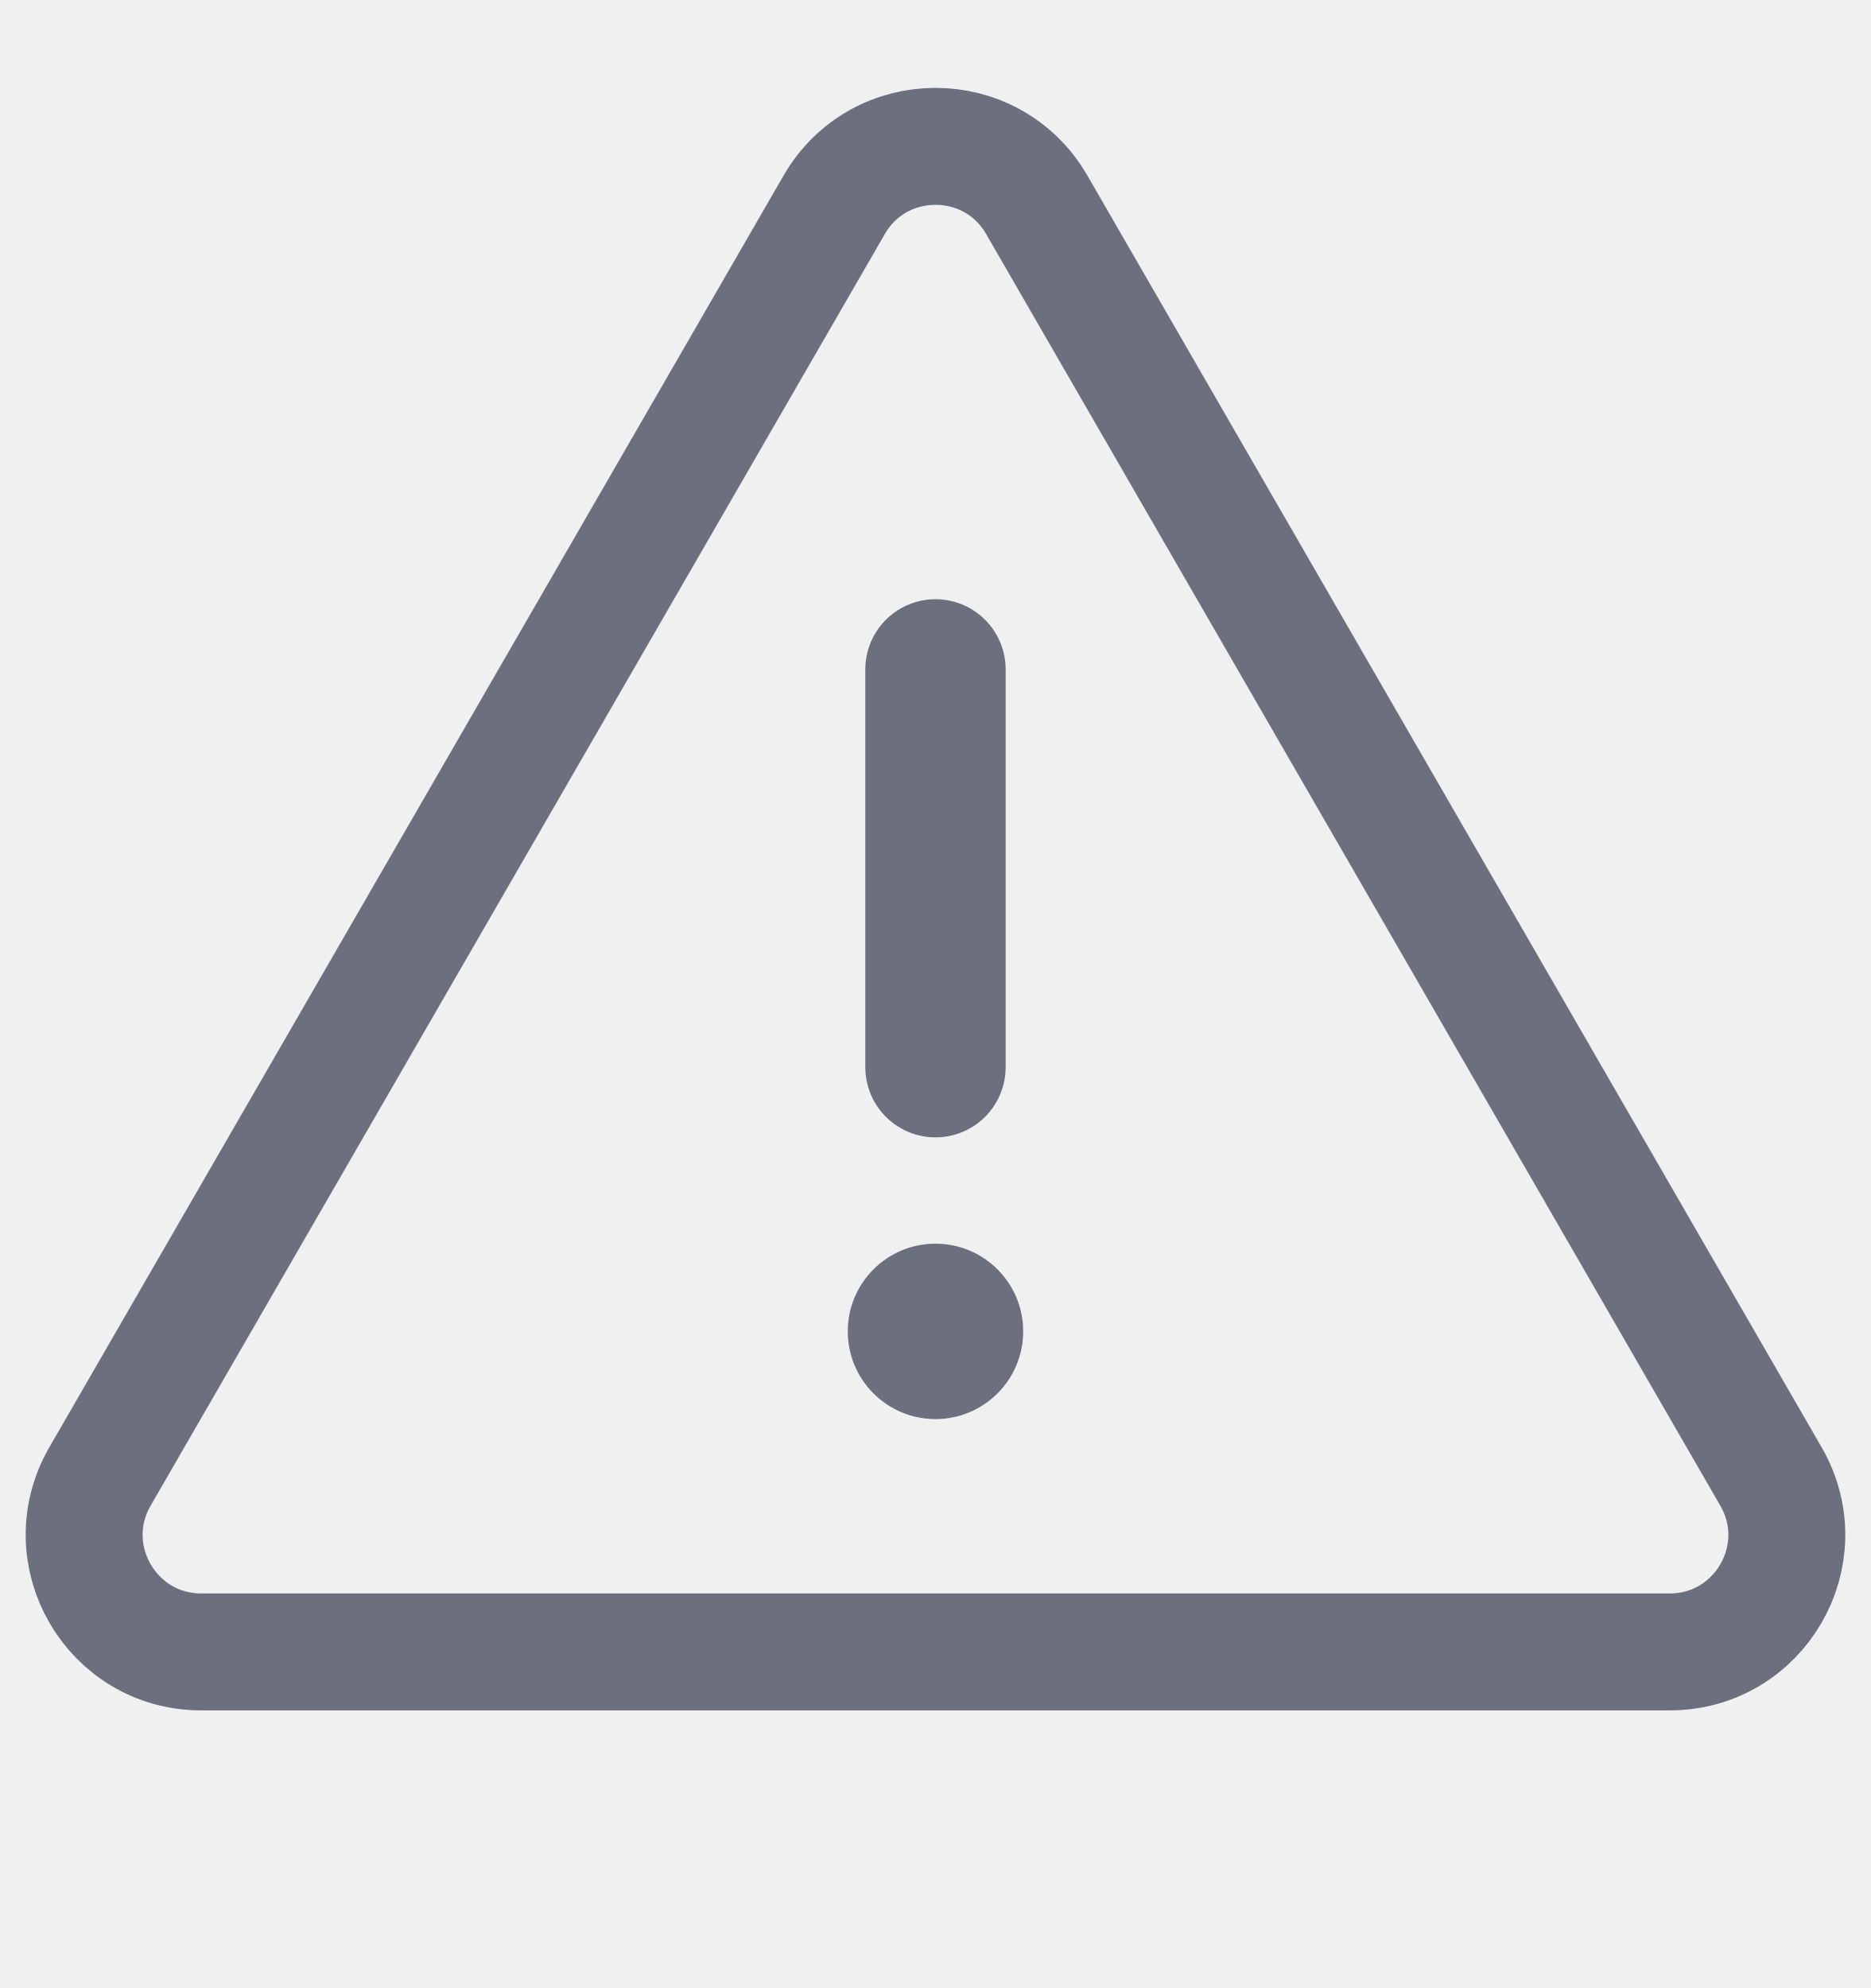
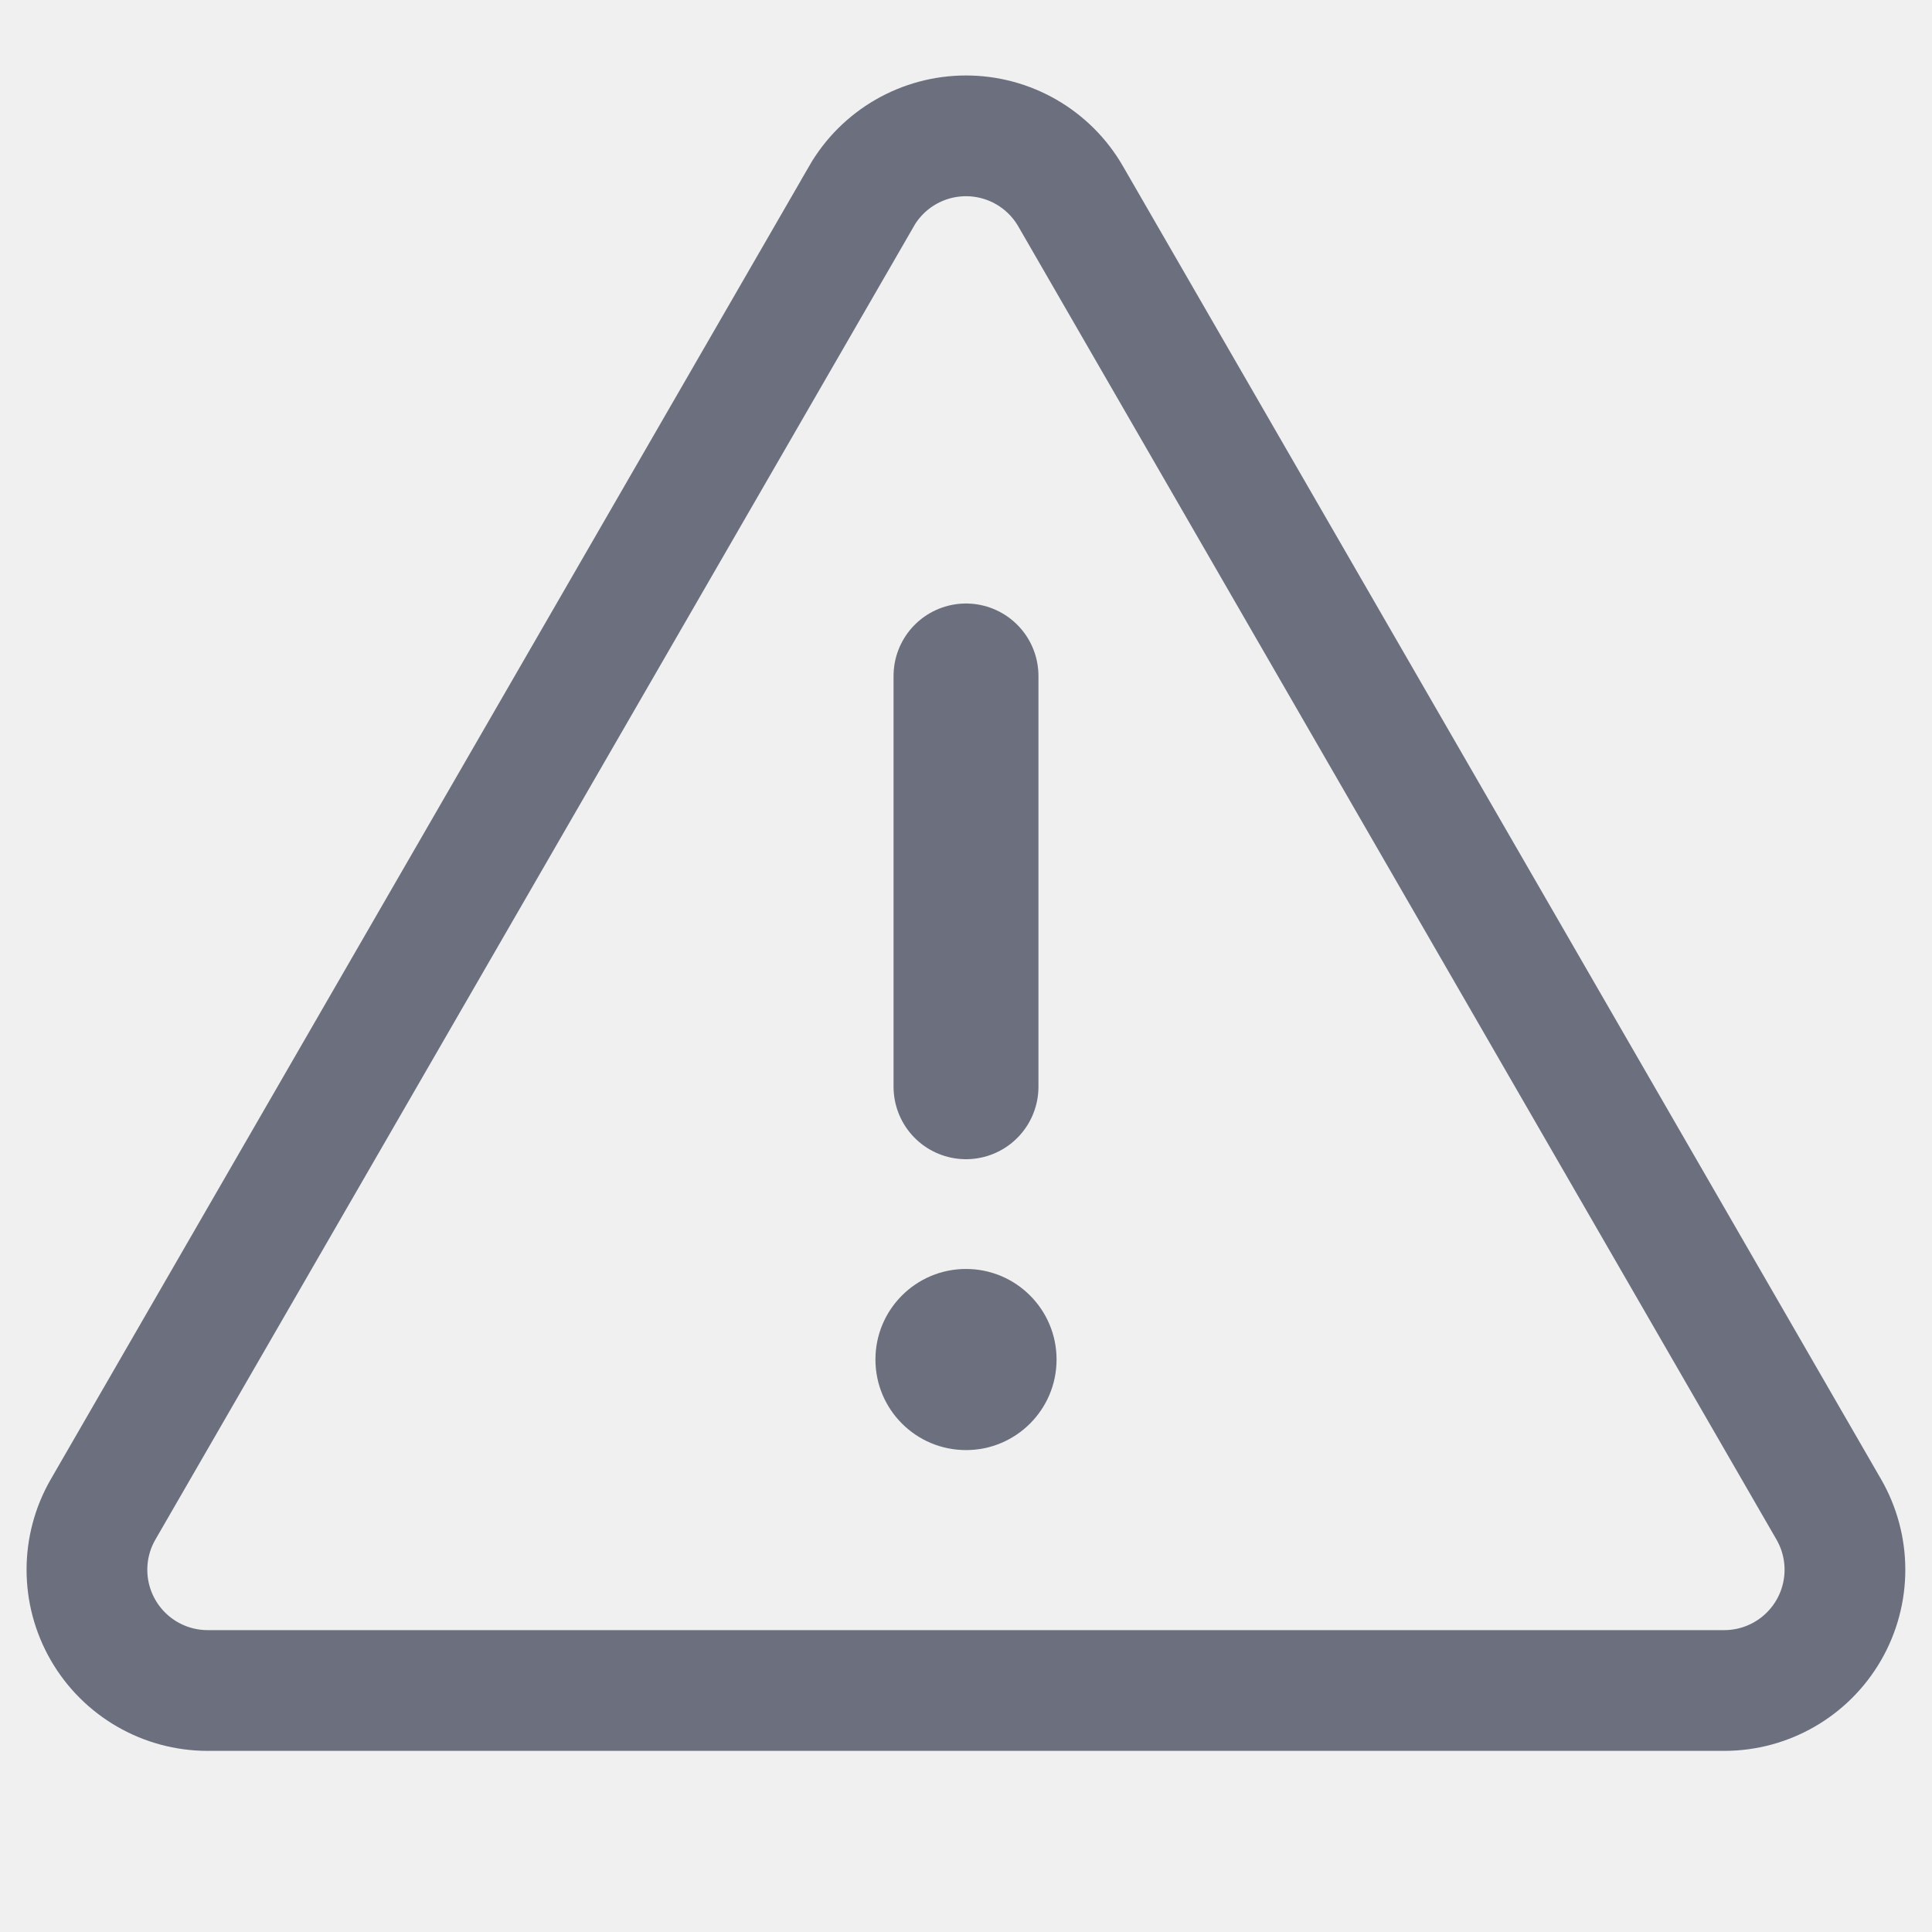
- <svg xmlns="http://www.w3.org/2000/svg" width="16" height="17" viewBox="0 0 16 17" fill="none">
+ <svg xmlns="http://www.w3.org/2000/svg" width="16" height="16" viewBox="0 0 16 16" fill="none">
  <g clip-path="url(#clip0_2_1632)">
    <g clip-path="url(#clip1_2_1632)">
-       <path d="M7.134 1.751C7.519 1.085 8.481 1.085 8.866 1.751L15.145 12.626C15.53 13.293 15.049 14.126 14.279 14.126H1.721C0.952 14.126 0.47 13.293 0.855 12.626L7.134 1.751Z" stroke="#6C707E" />
-       <path d="M8 5.724V9.126" stroke="#6C707E" stroke-width="1.2" stroke-linecap="round" />
-       <circle cx="8" cy="11.385" r="0.75" fill="#6C707E" />
+       <path d="M7.134 1.625a1 1 0 0 1 1.732 0L15.145 12.5a1 1 0 0 1-.866 1.5H1.72a1 1 0 0 1-.866-1.5L7.134 1.626z" stroke="#6C707E" />
+       <path d="M8 5.598V9" stroke="#6C707E" stroke-width="1.2" stroke-linecap="round" />
+       <circle cx="8" cy="11.259" r=".75" fill="#6C707E" />
    </g>
  </g>
  <defs>
    <clipPath id="clip0_2_1632">
-       <rect width="16" height="16" fill="white" transform="translate(0 0.125854)" />
+       <path fill="#fff" d="M0 0h16v16H0z" />
    </clipPath>
    <clipPath id="clip1_2_1632">
-       <rect width="16" height="16" fill="white" transform="translate(0 0.125854)" />
+       <path fill="#fff" d="M0 0h16v16H0z" />
    </clipPath>
  </defs>
</svg>
